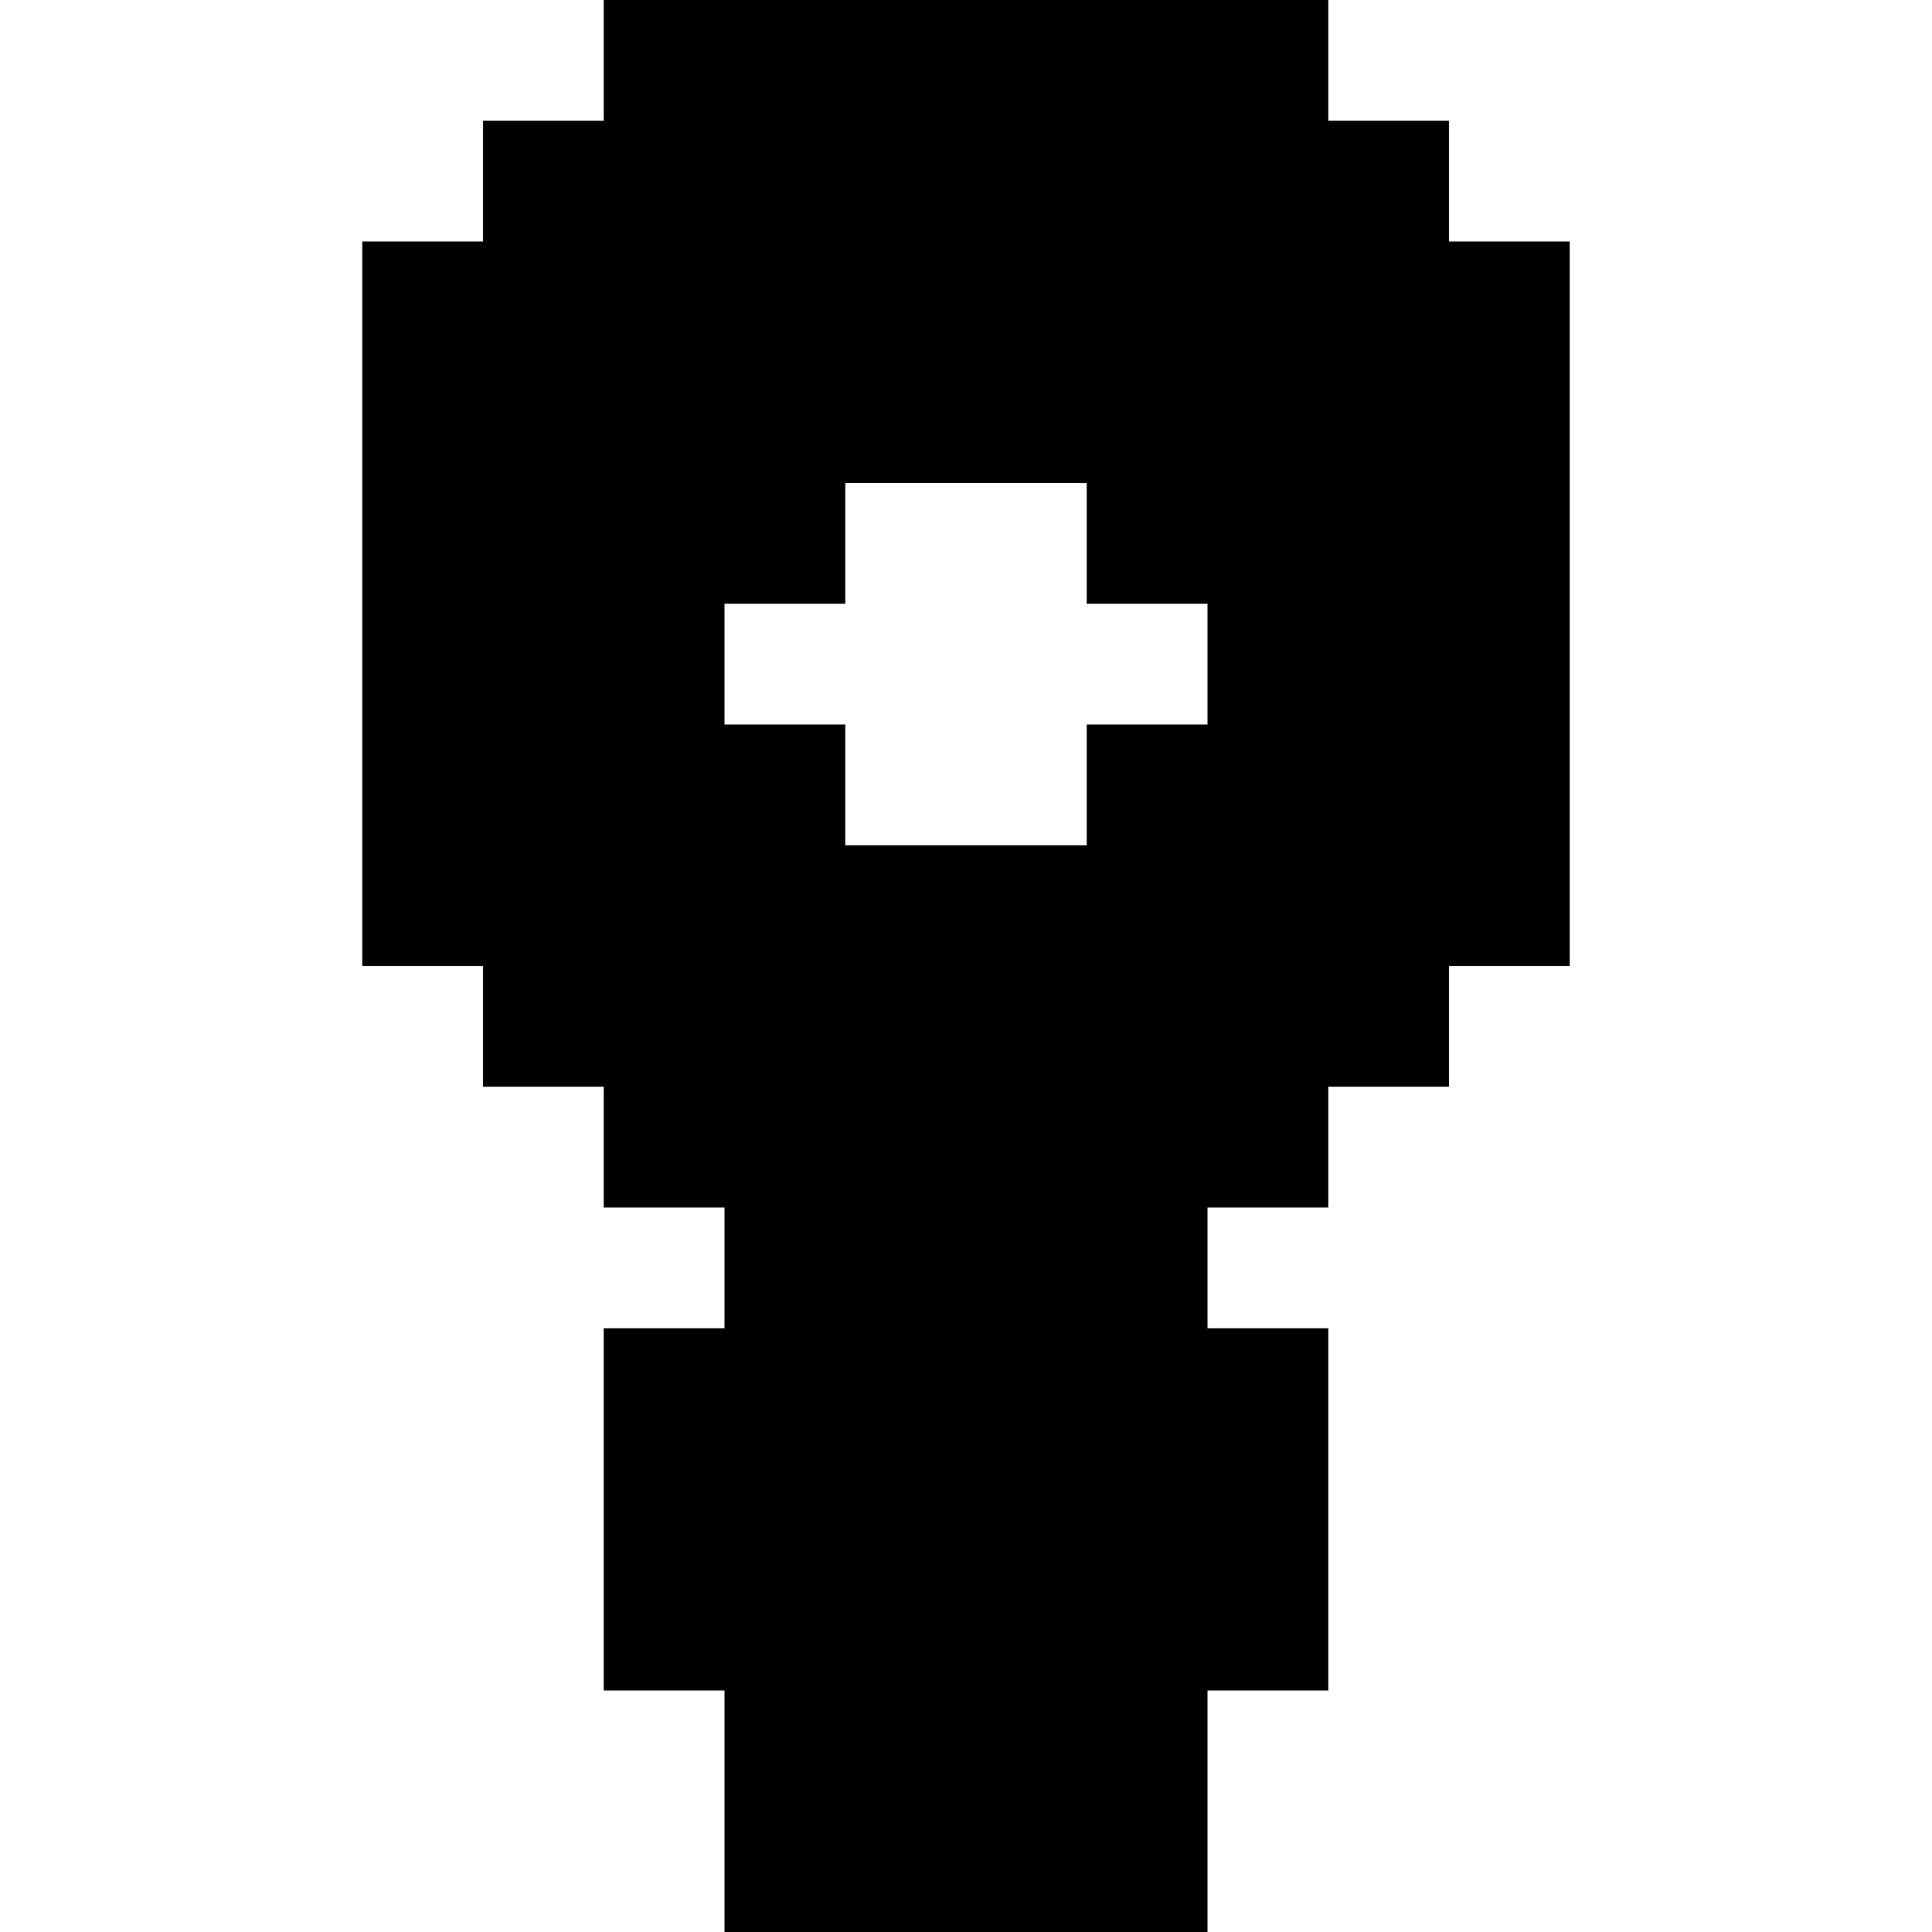
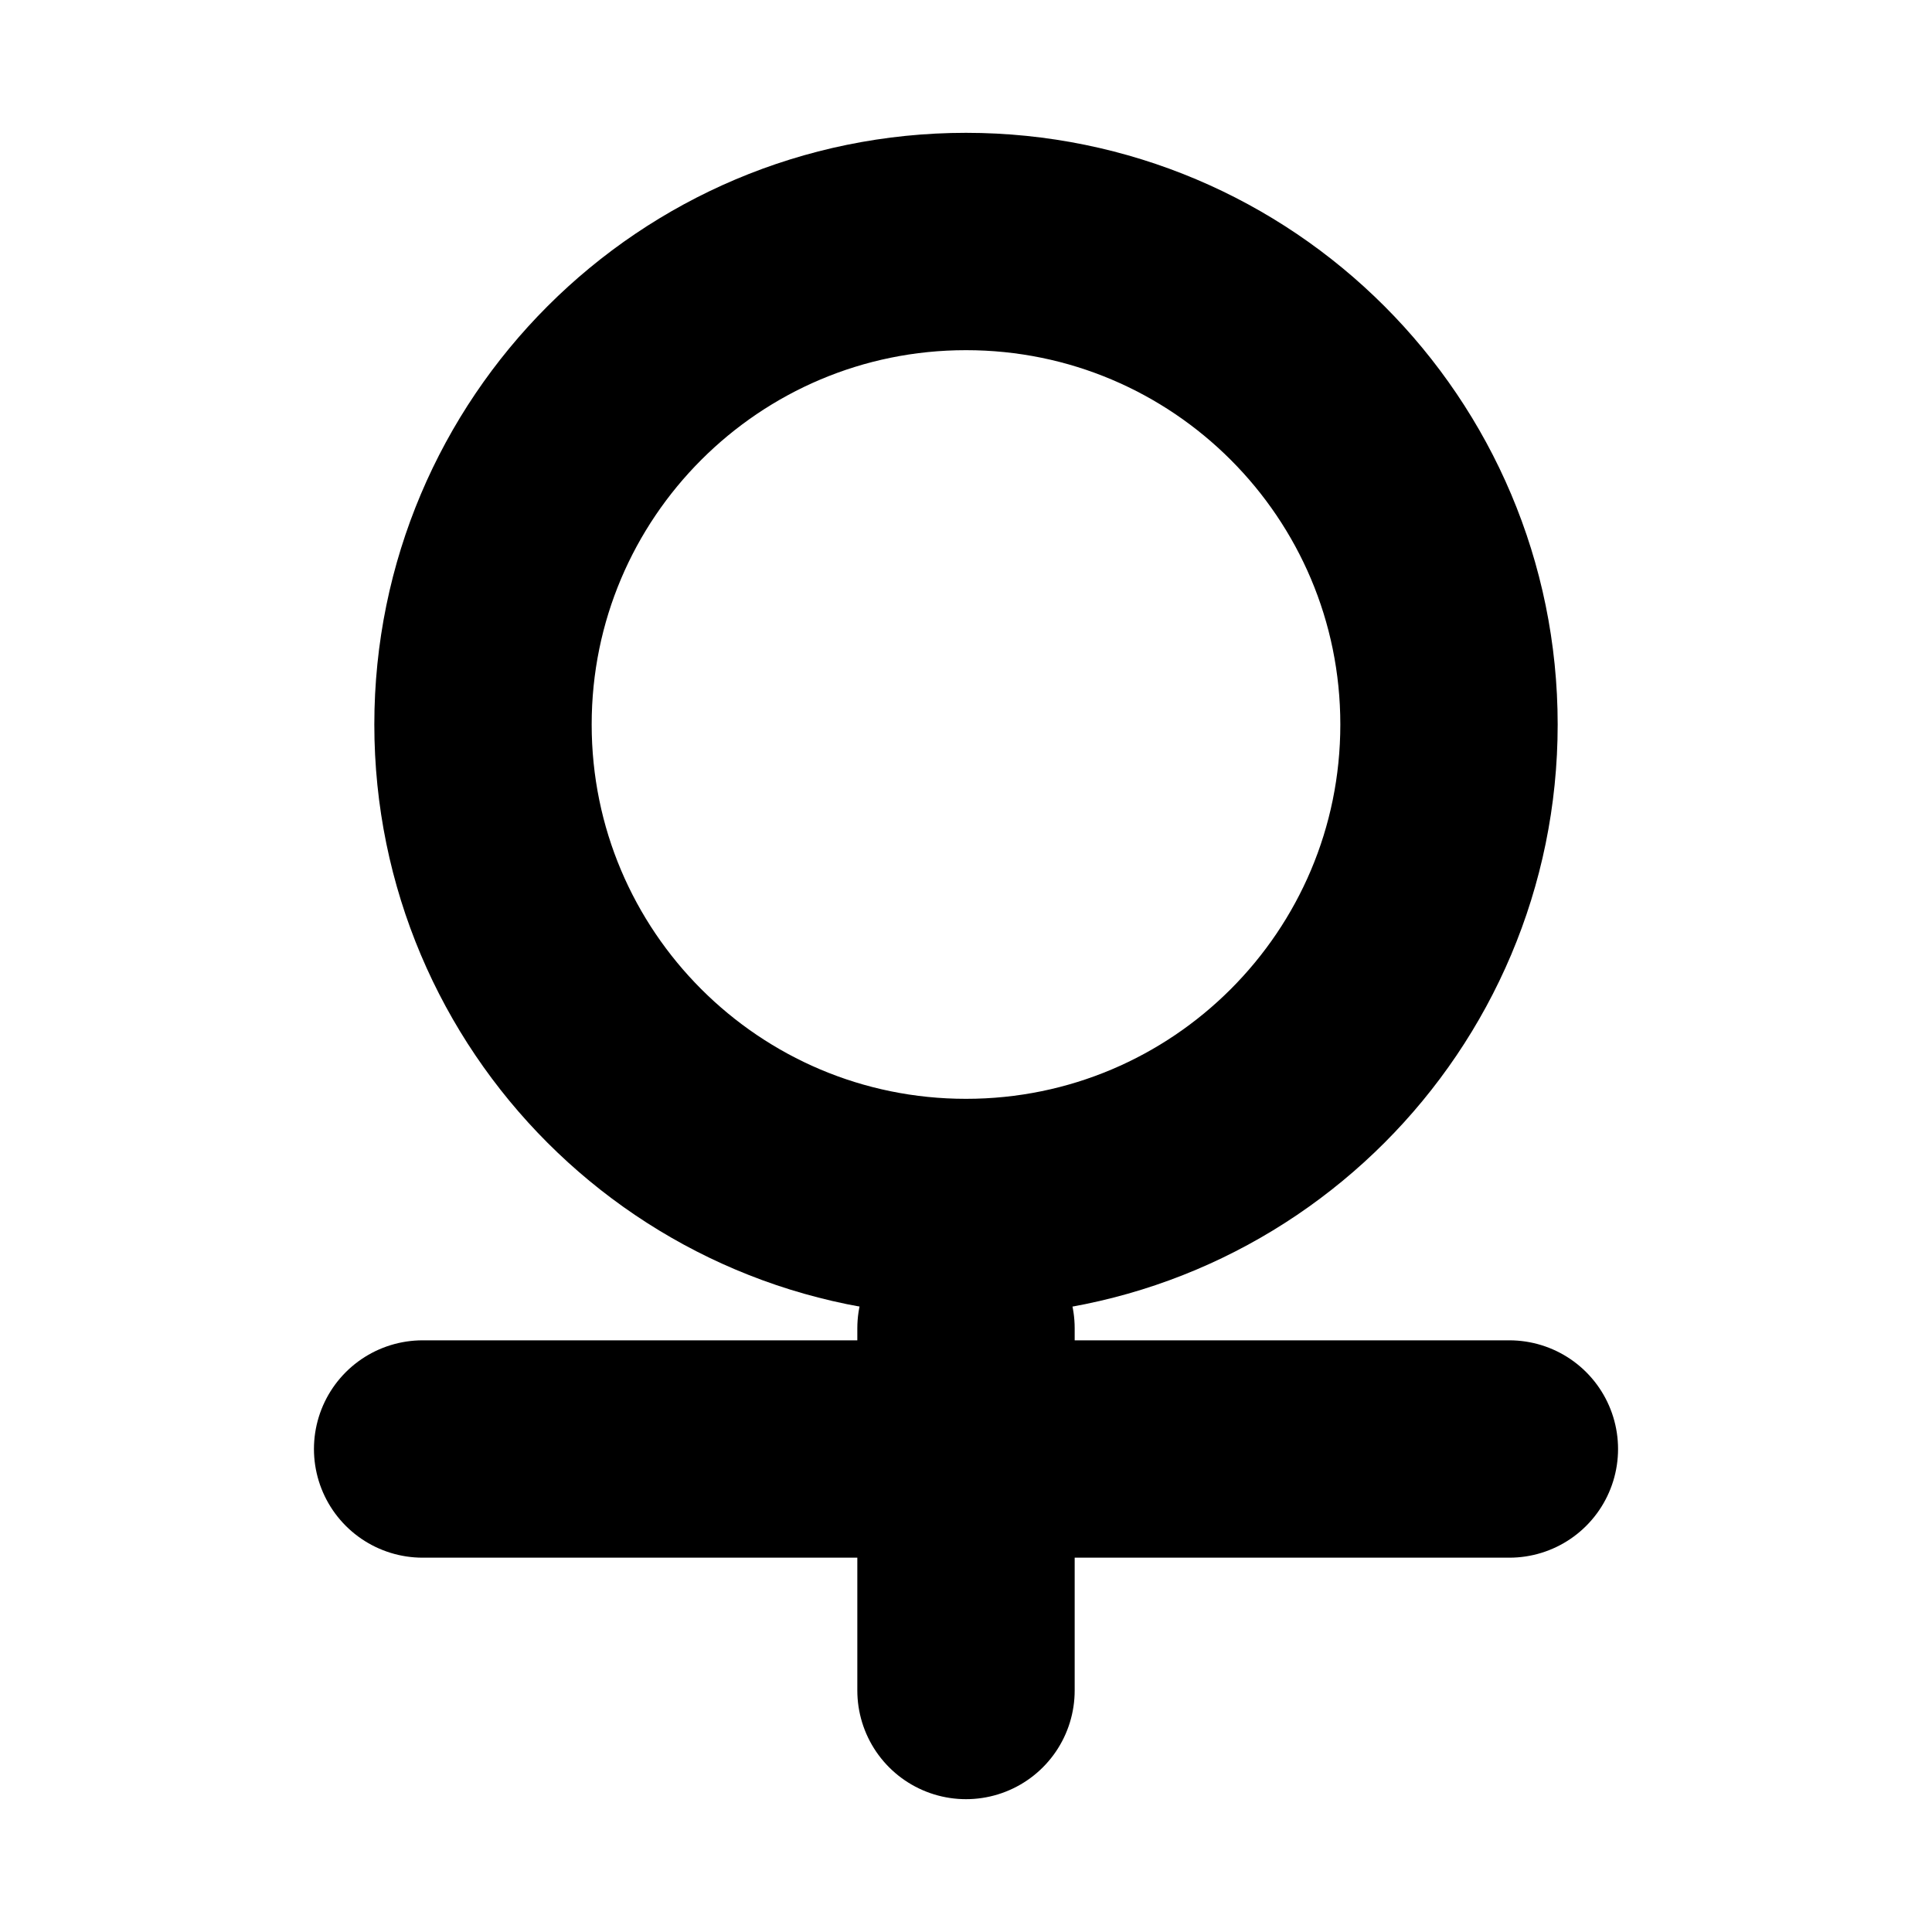
- <svg xmlns="http://www.w3.org/2000/svg" viewBox="0 0 16 16" width="16" height="16" fill="currentColor">
-   <path d="M5 0h6v1h-6zM4 1h8v1h-8zM3 2h10v1h-10zM3 3h10v1h-10zM3 4h4v1h-4zM9 4h4v1h-4zM3 5h3v1h-3zM10 5h3v1h-3zM3 6h4v1h-4zM9 6h4v1h-4zM3 7h10v1h-10zM4 8h8v1h-8zM5 9h6v1h-6zM6 10h4v1h-4zM5 11h6v1h-6zM5 12h6v1h-6zM5 13h6v1h-6zM6 14h4v1h-4zM6 15h4v1h-4z" />
+ <svg xmlns="http://www.w3.org/2000/svg" viewBox="0 0 16 16" fill="none" stroke="currentColor" stroke-width="1.8" stroke-linecap="round">
+   <circle cx="8" cy="6" r="4" />
+   <path d="M8 11v3M3.5 12h9" />
</svg>
